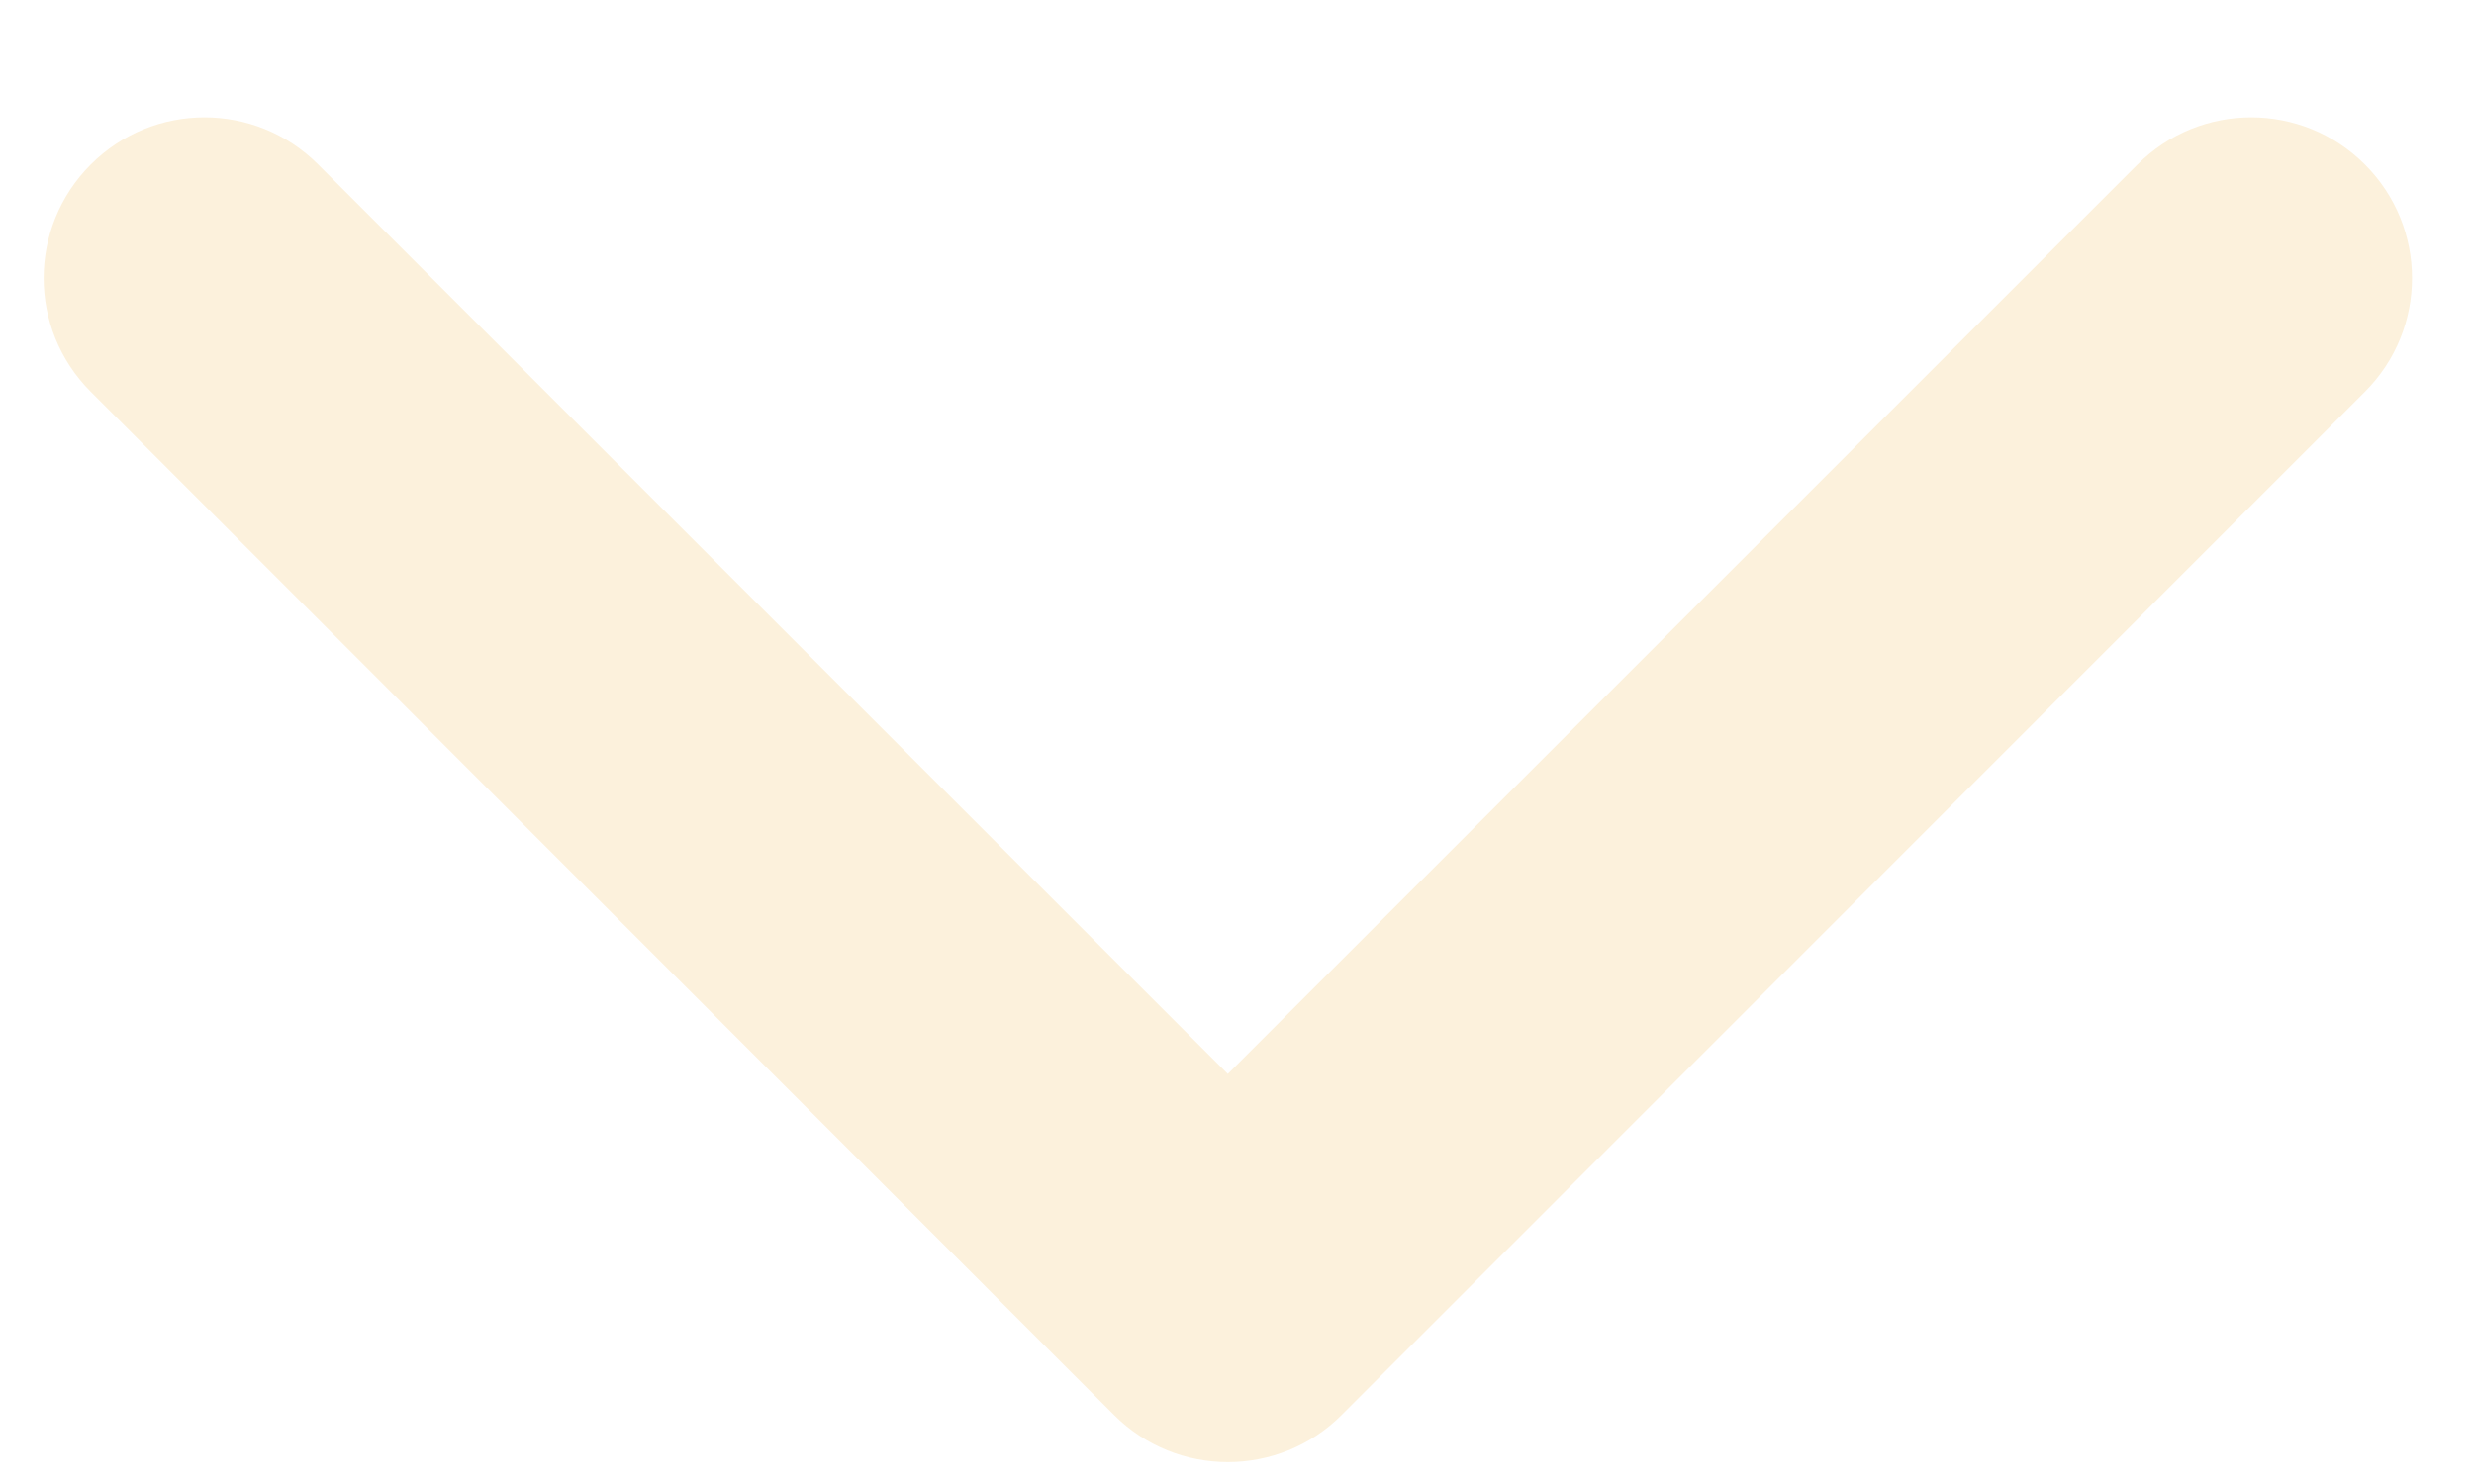
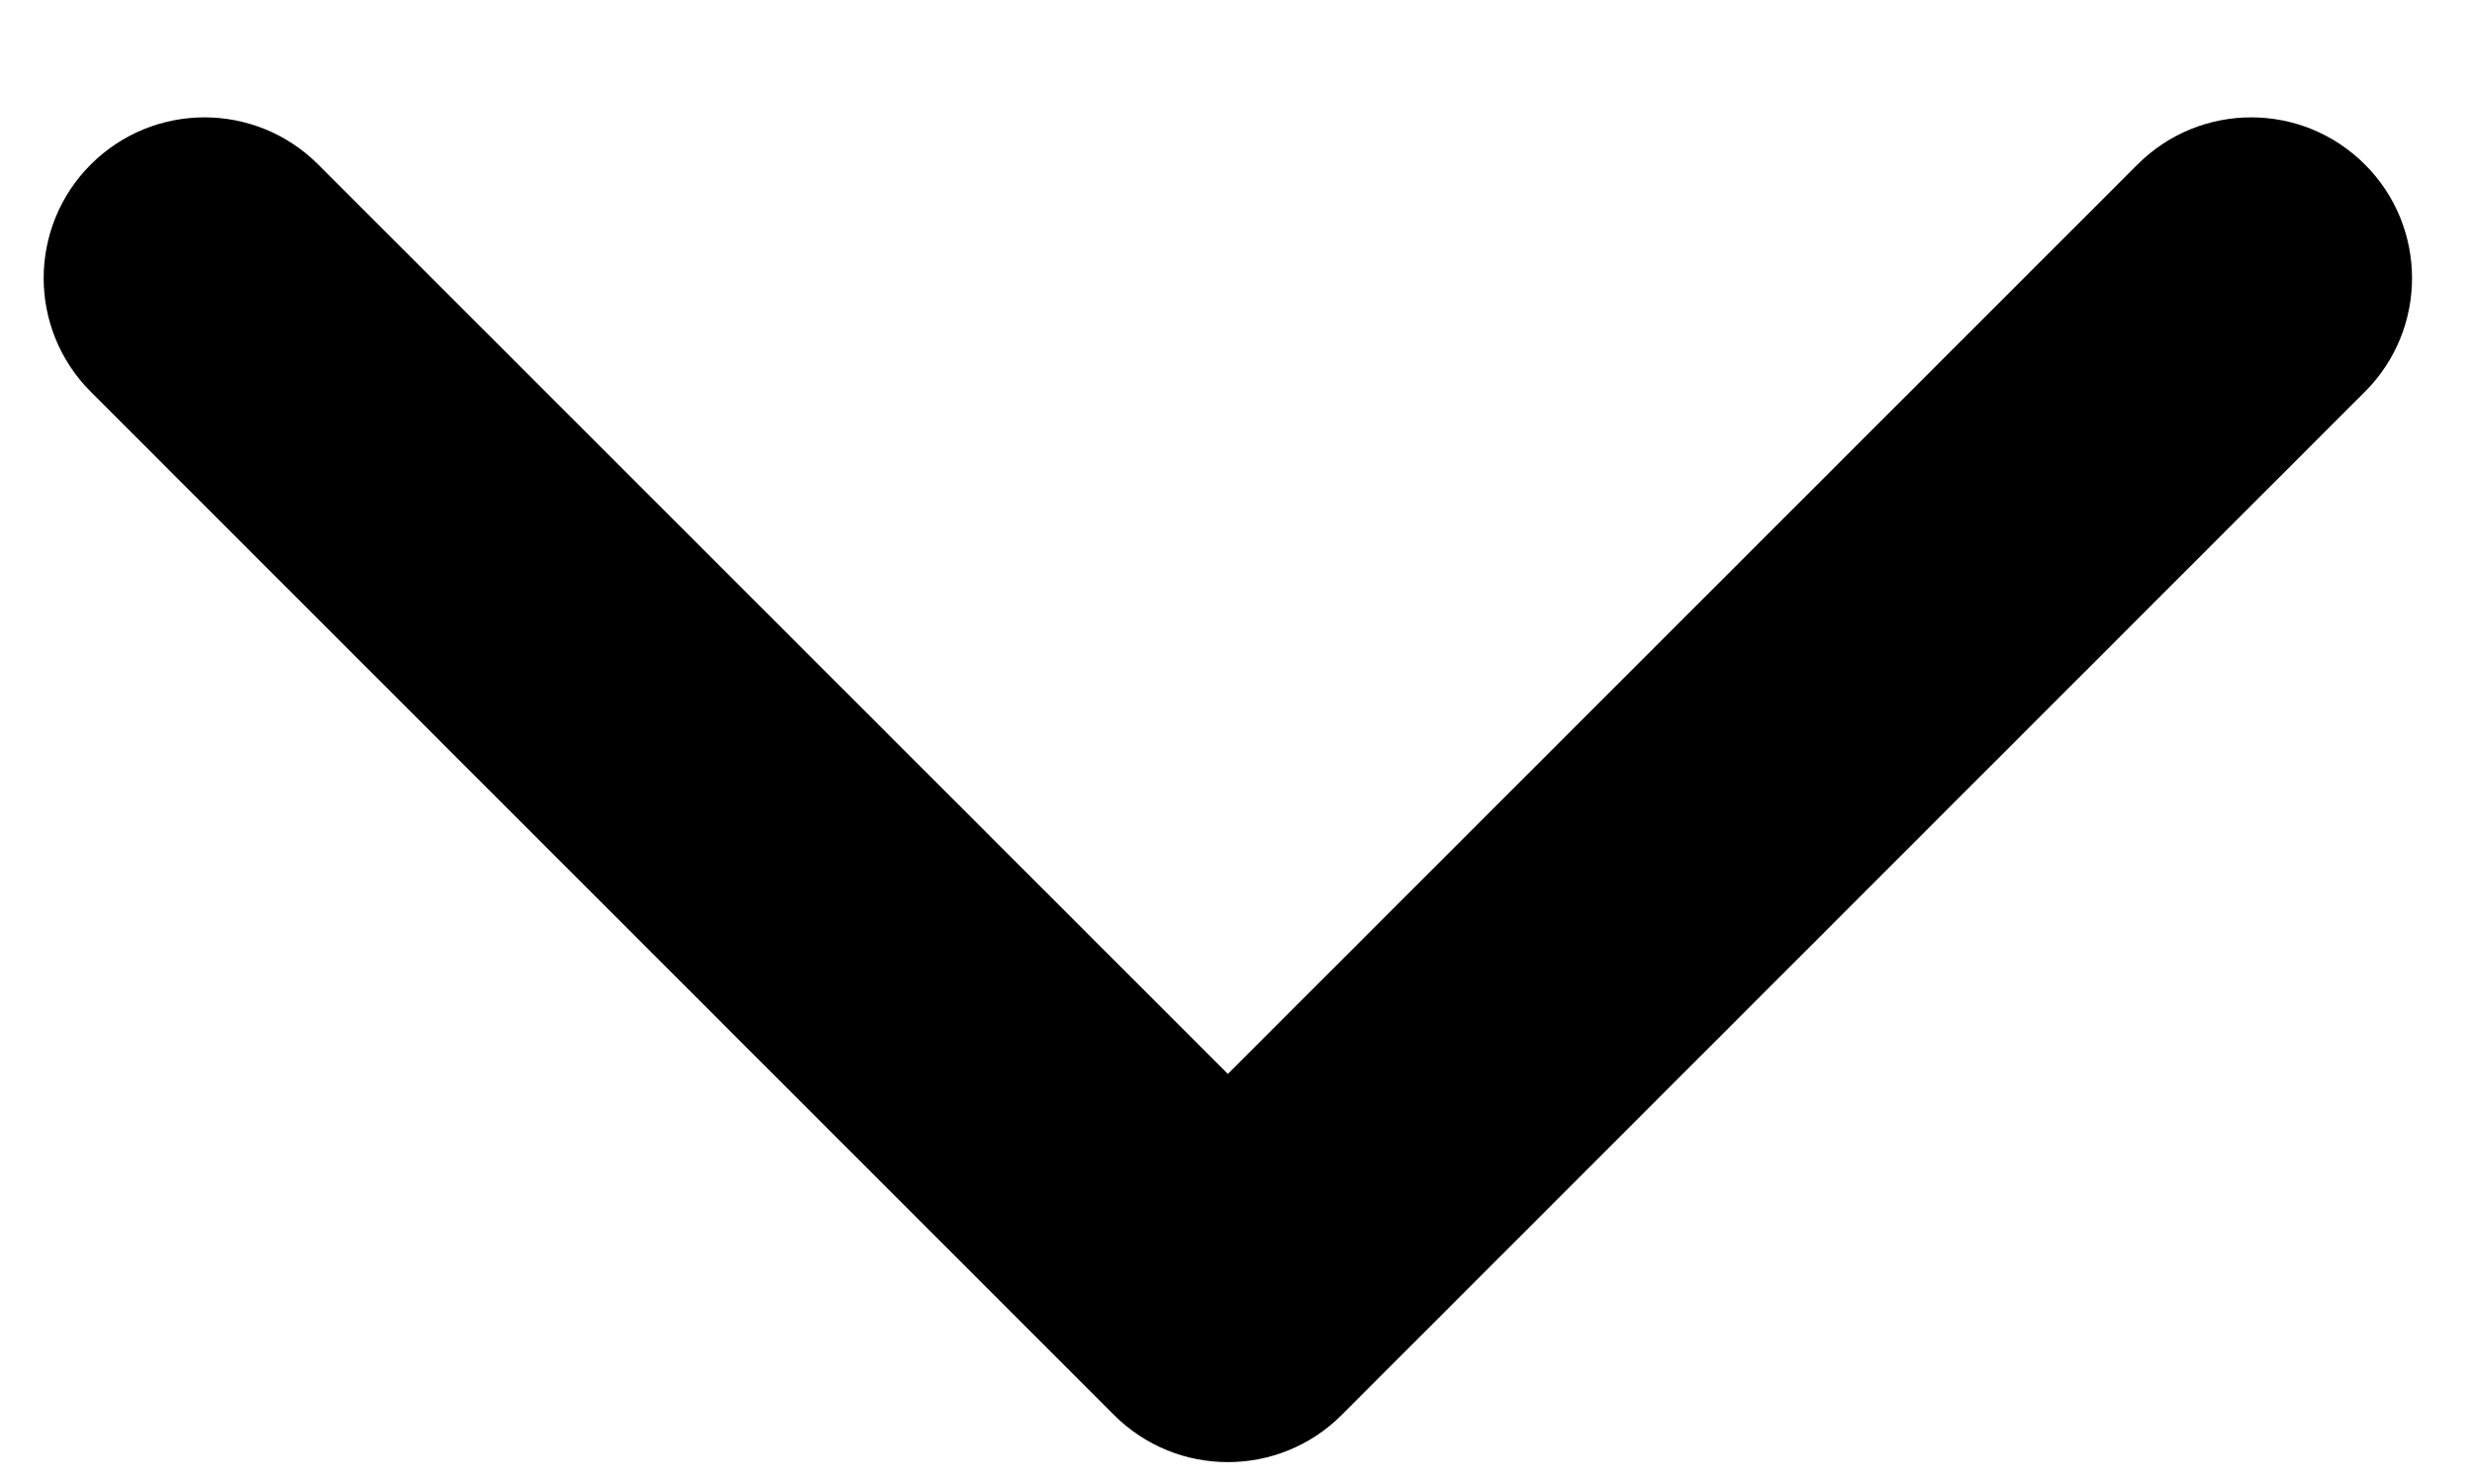
<svg xmlns="http://www.w3.org/2000/svg" width="10" height="6" viewBox="0 0 10 6" fill="none">
-   <path d="M4.503 5.721C4.757 5.975 5.169 5.975 5.423 5.721L9.559 1.584C9.813 1.33 9.813 0.919 9.559 0.665C9.305 0.411 8.894 0.411 8.64 0.665L4.963 4.342L1.286 0.665C1.032 0.411 0.621 0.411 0.367 0.665C0.113 0.919 0.113 1.33 0.367 1.584L4.503 5.721ZM4.313 4.9V5.261H5.613V4.9H4.313Z" fill="#FCF1DC" />
+   <path d="M4.503 5.721C4.757 5.975 5.169 5.975 5.423 5.721L9.559 1.584C9.813 1.33 9.813 0.919 9.559 0.665C9.305 0.411 8.894 0.411 8.64 0.665L4.963 4.342L1.286 0.665C1.032 0.411 0.621 0.411 0.367 0.665C0.113 0.919 0.113 1.33 0.367 1.584L4.503 5.721ZM4.313 4.9V5.261H5.613V4.9H4.313Z" fill="currentColor" />
</svg>
